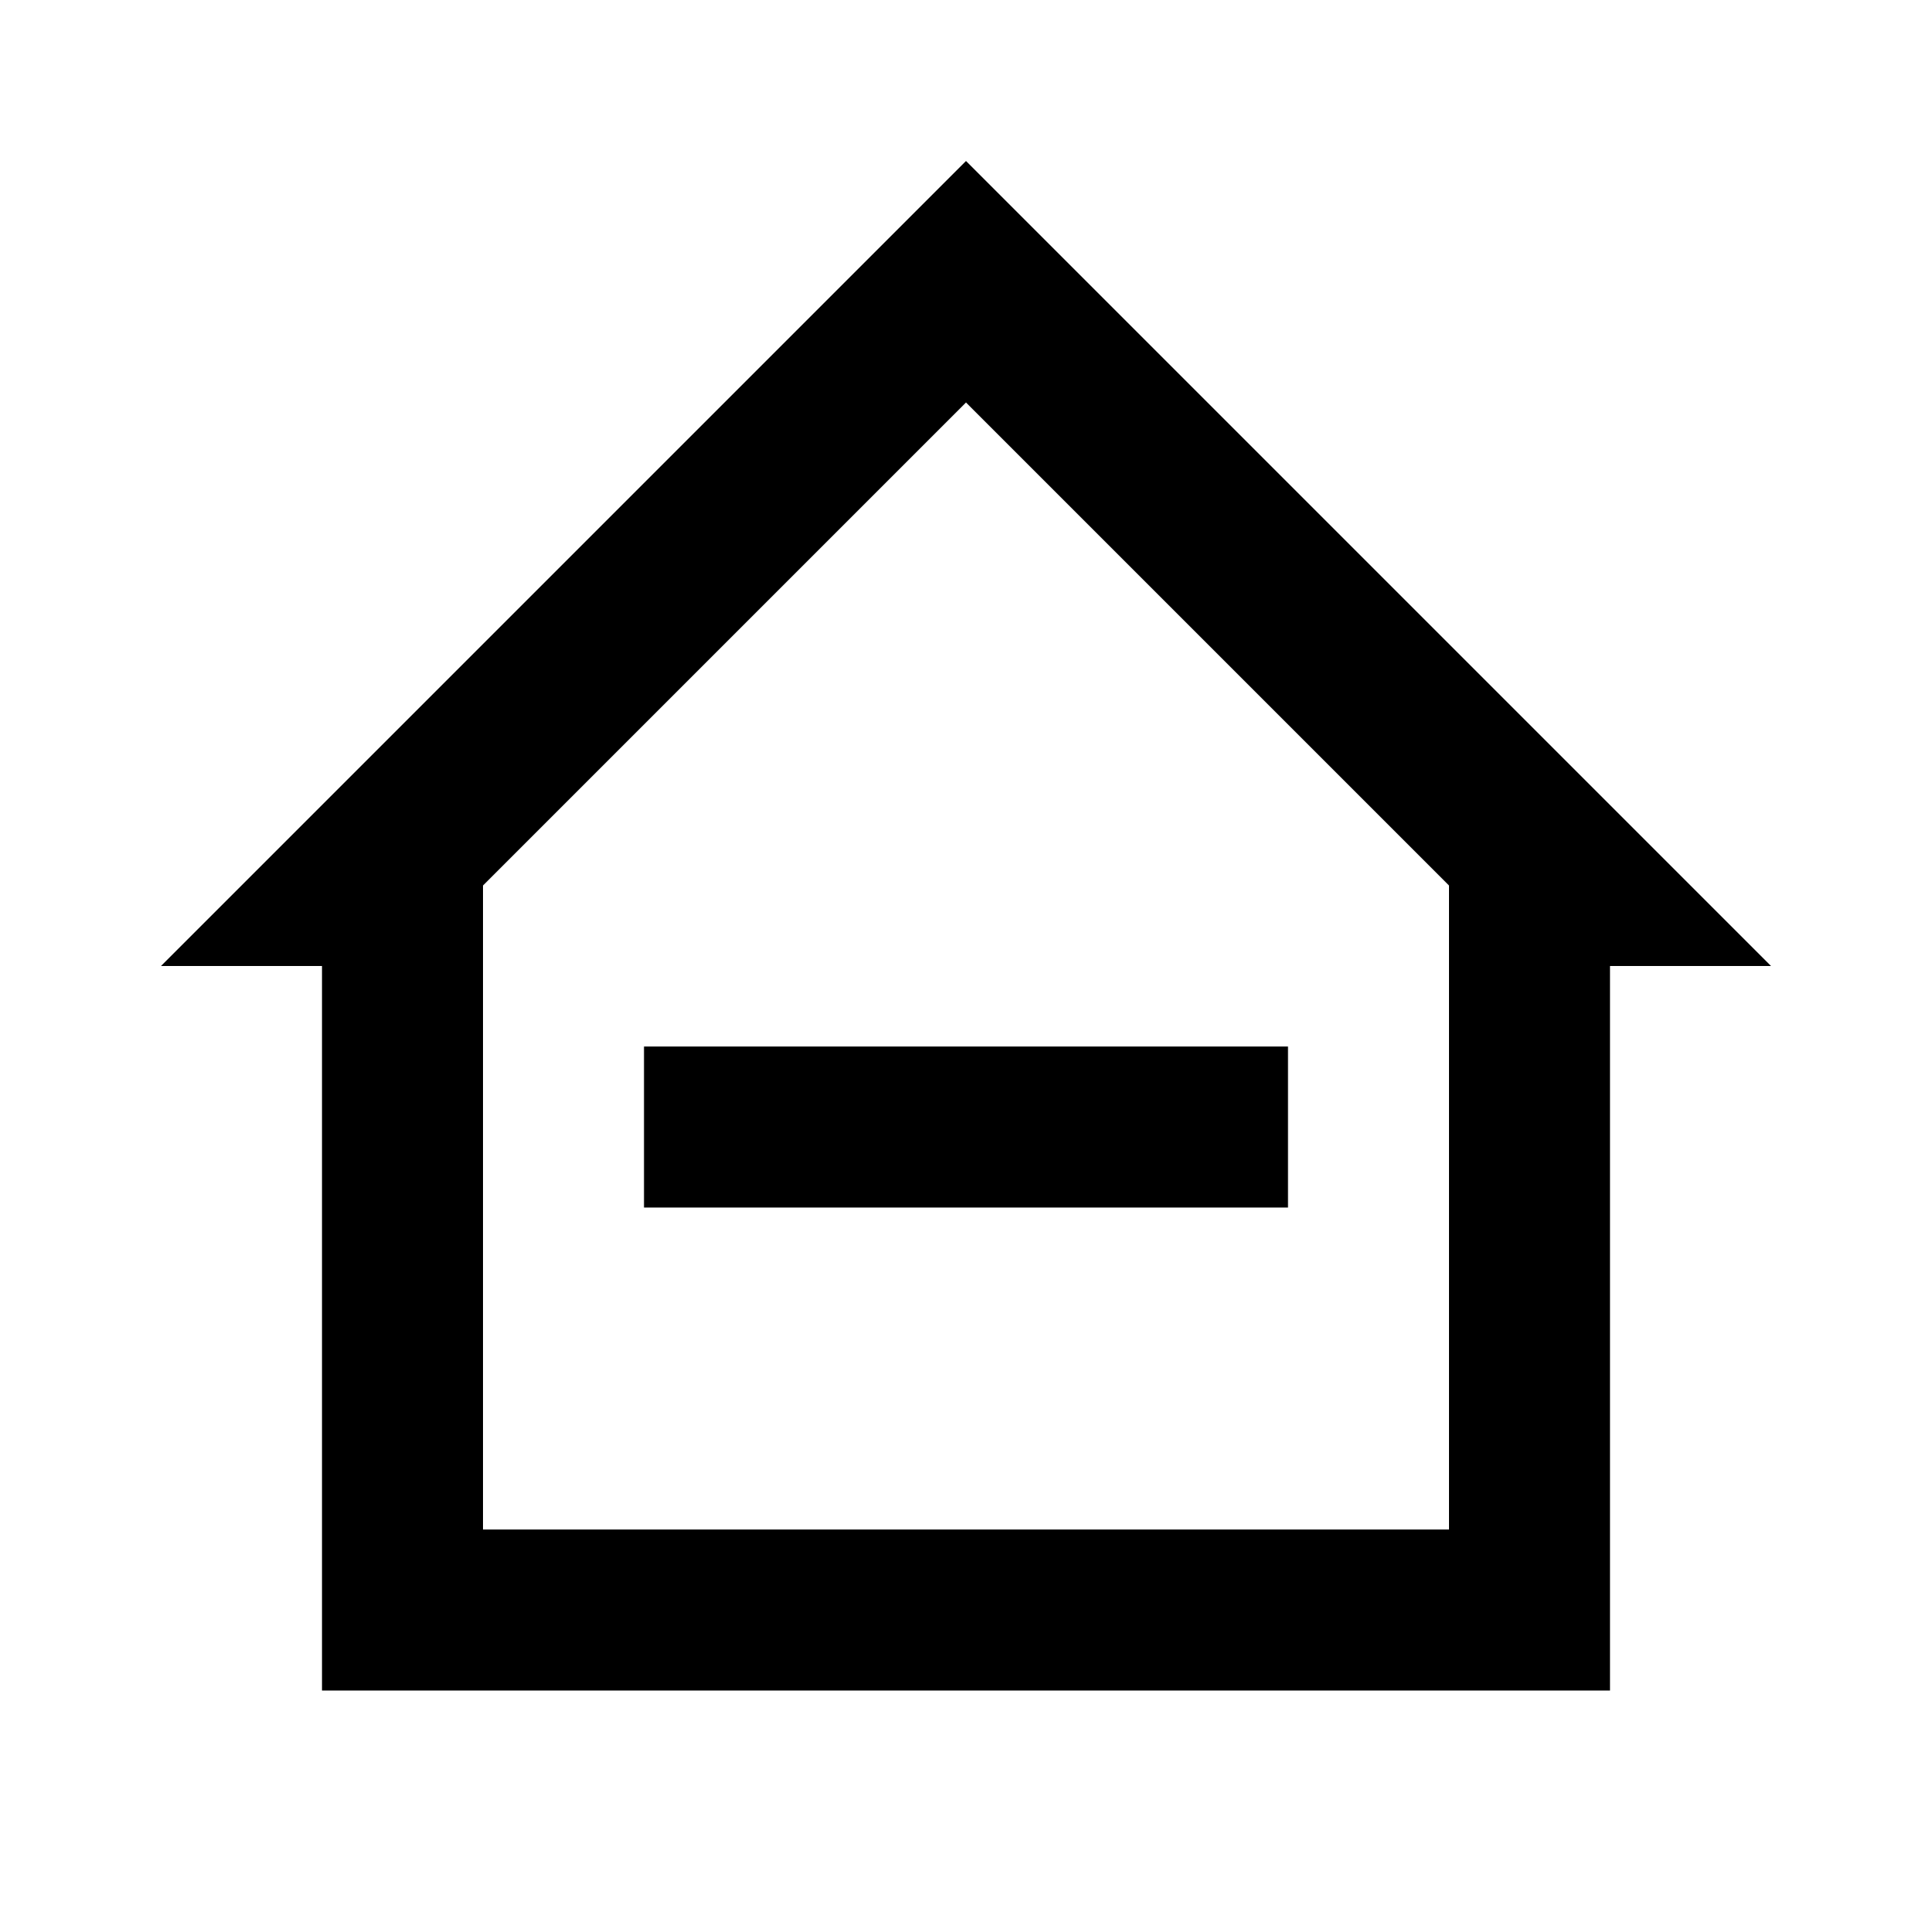
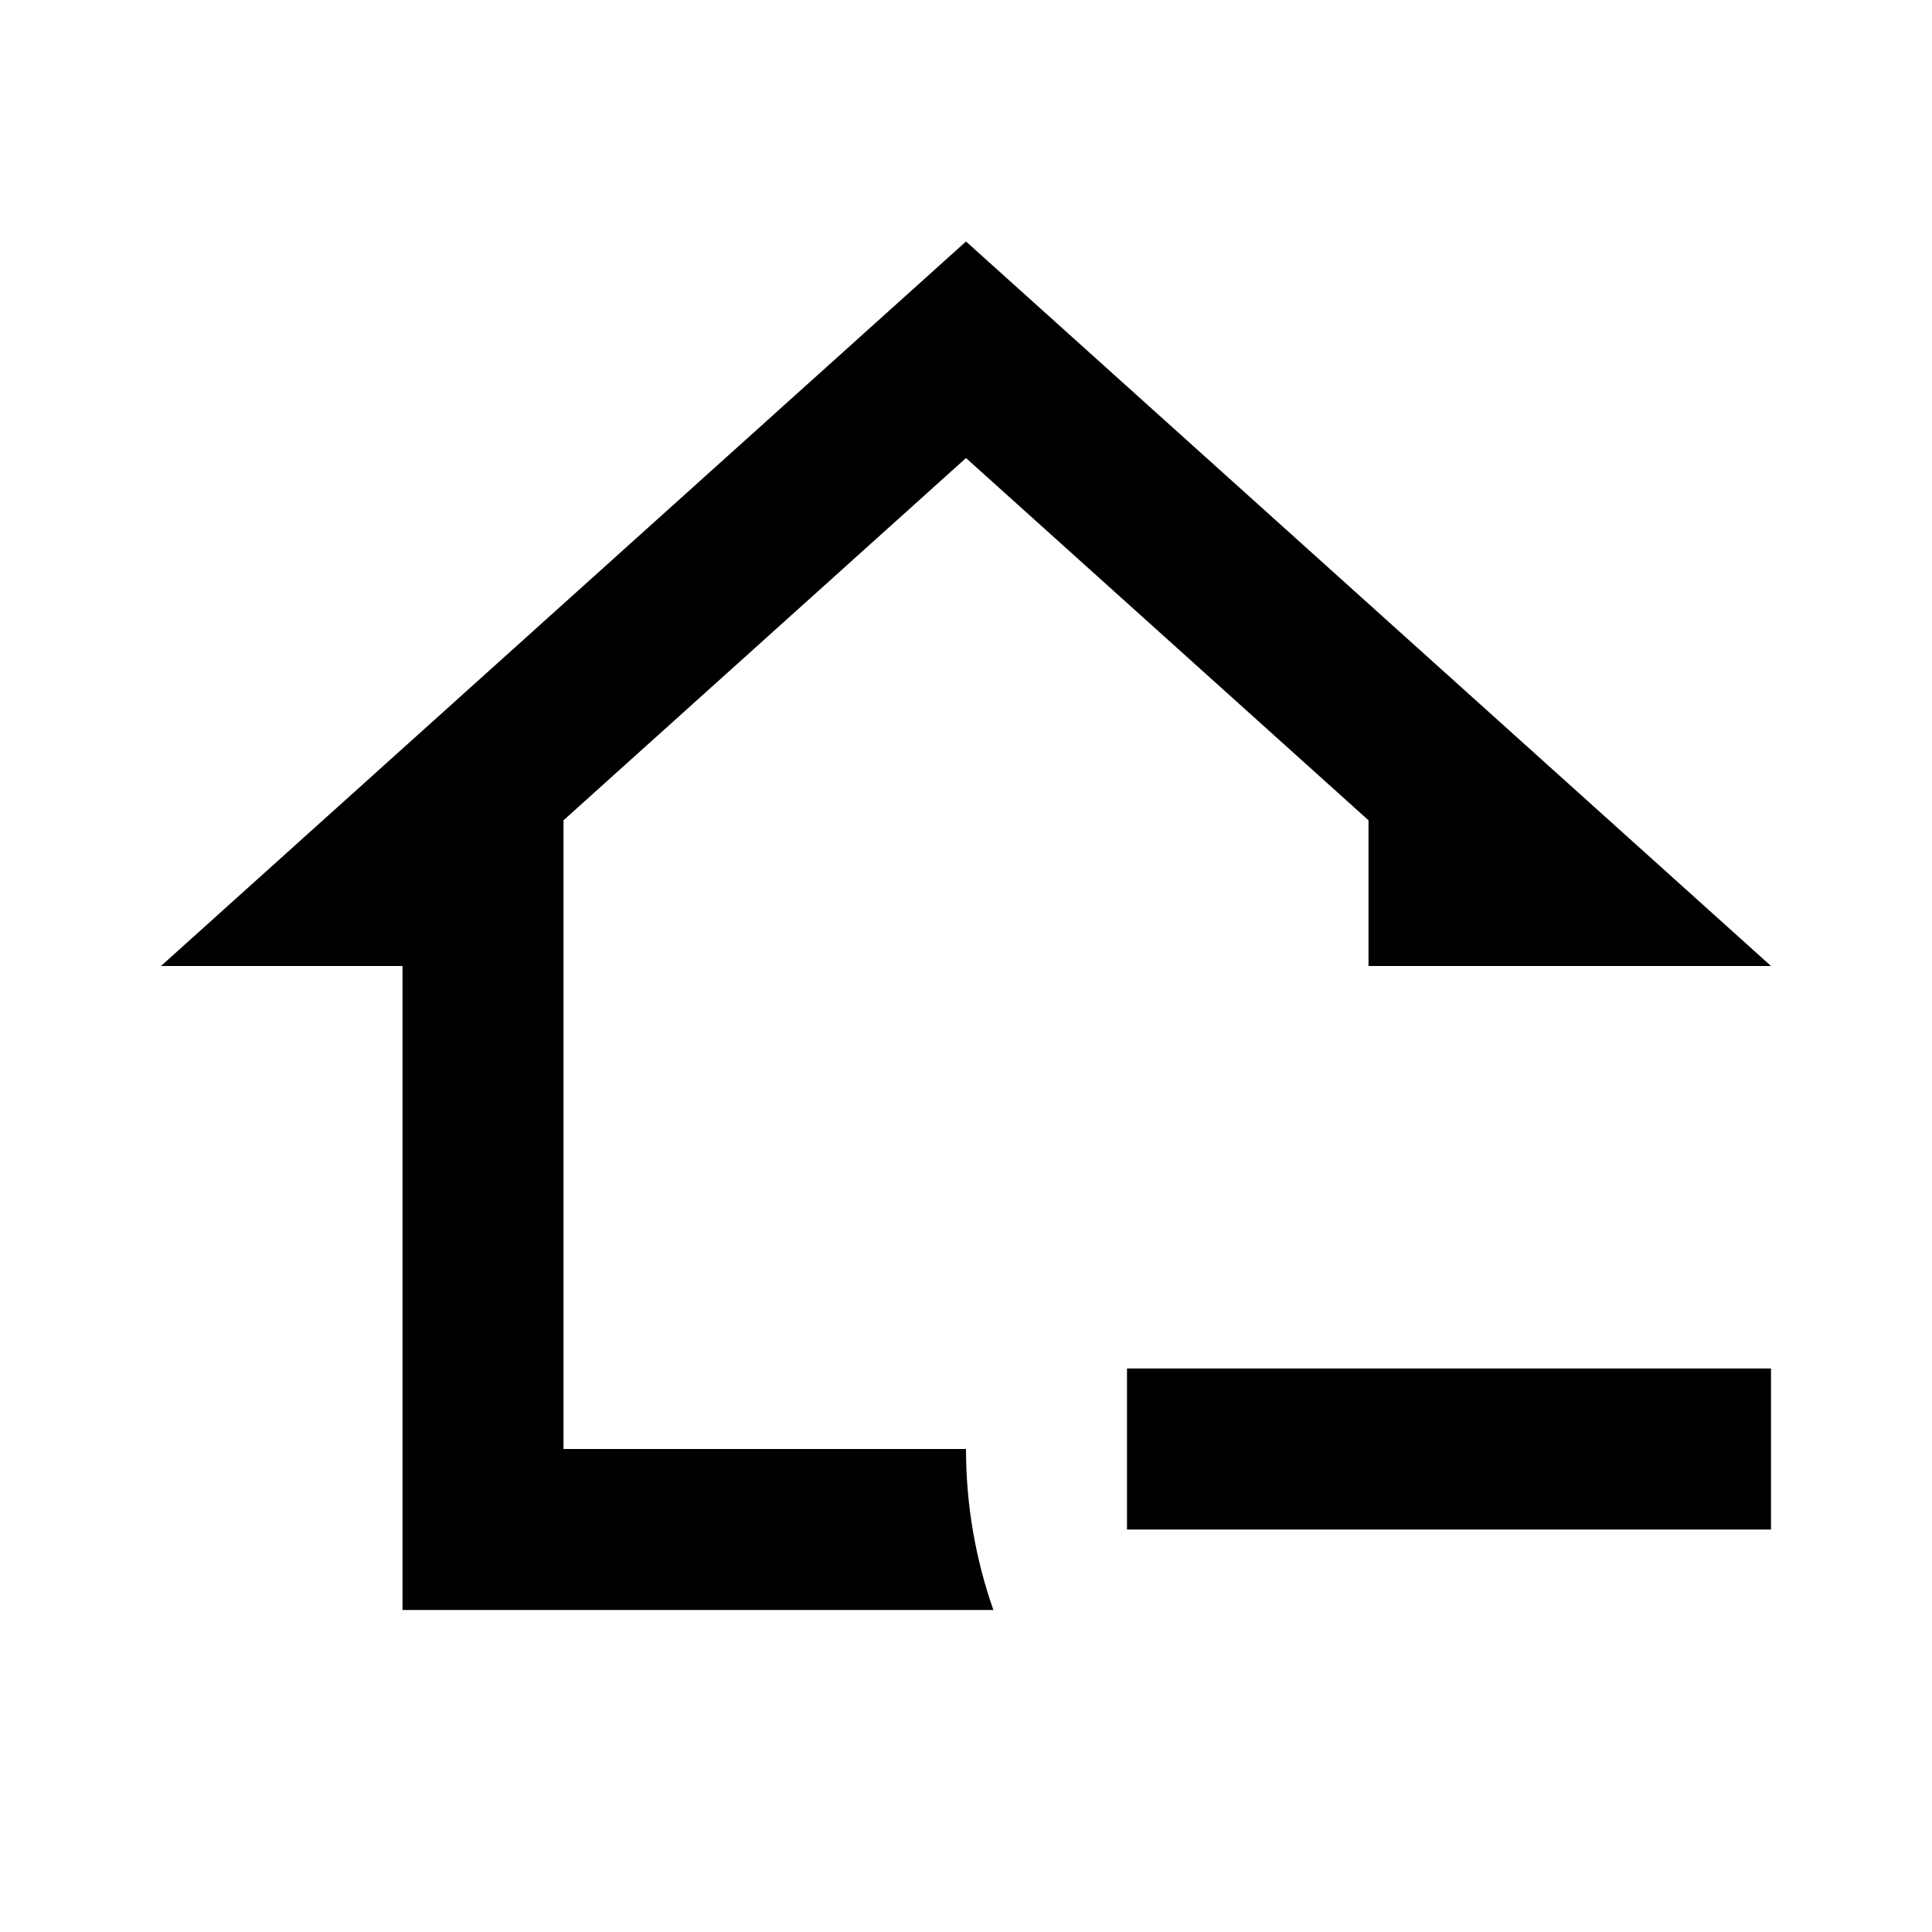
<svg xmlns="http://www.w3.org/2000/svg" version="1.1" id="mdi-home-minus-outline" width="24" height="24" viewBox="0 0 24 24">
-   <path d="M12 2L2 12H4V21H20V12H22M12 5L18 11V19H6V11M16 13V15H8V13H16Z" />
+   <path d="M14 17H22V19H14V17M5 20V12H2L12 3L22 12H17V10.19L12 5.69L7 10.19V18H12C12 18.7 12.12 19.37 12.34 20H5Z" />
</svg>
